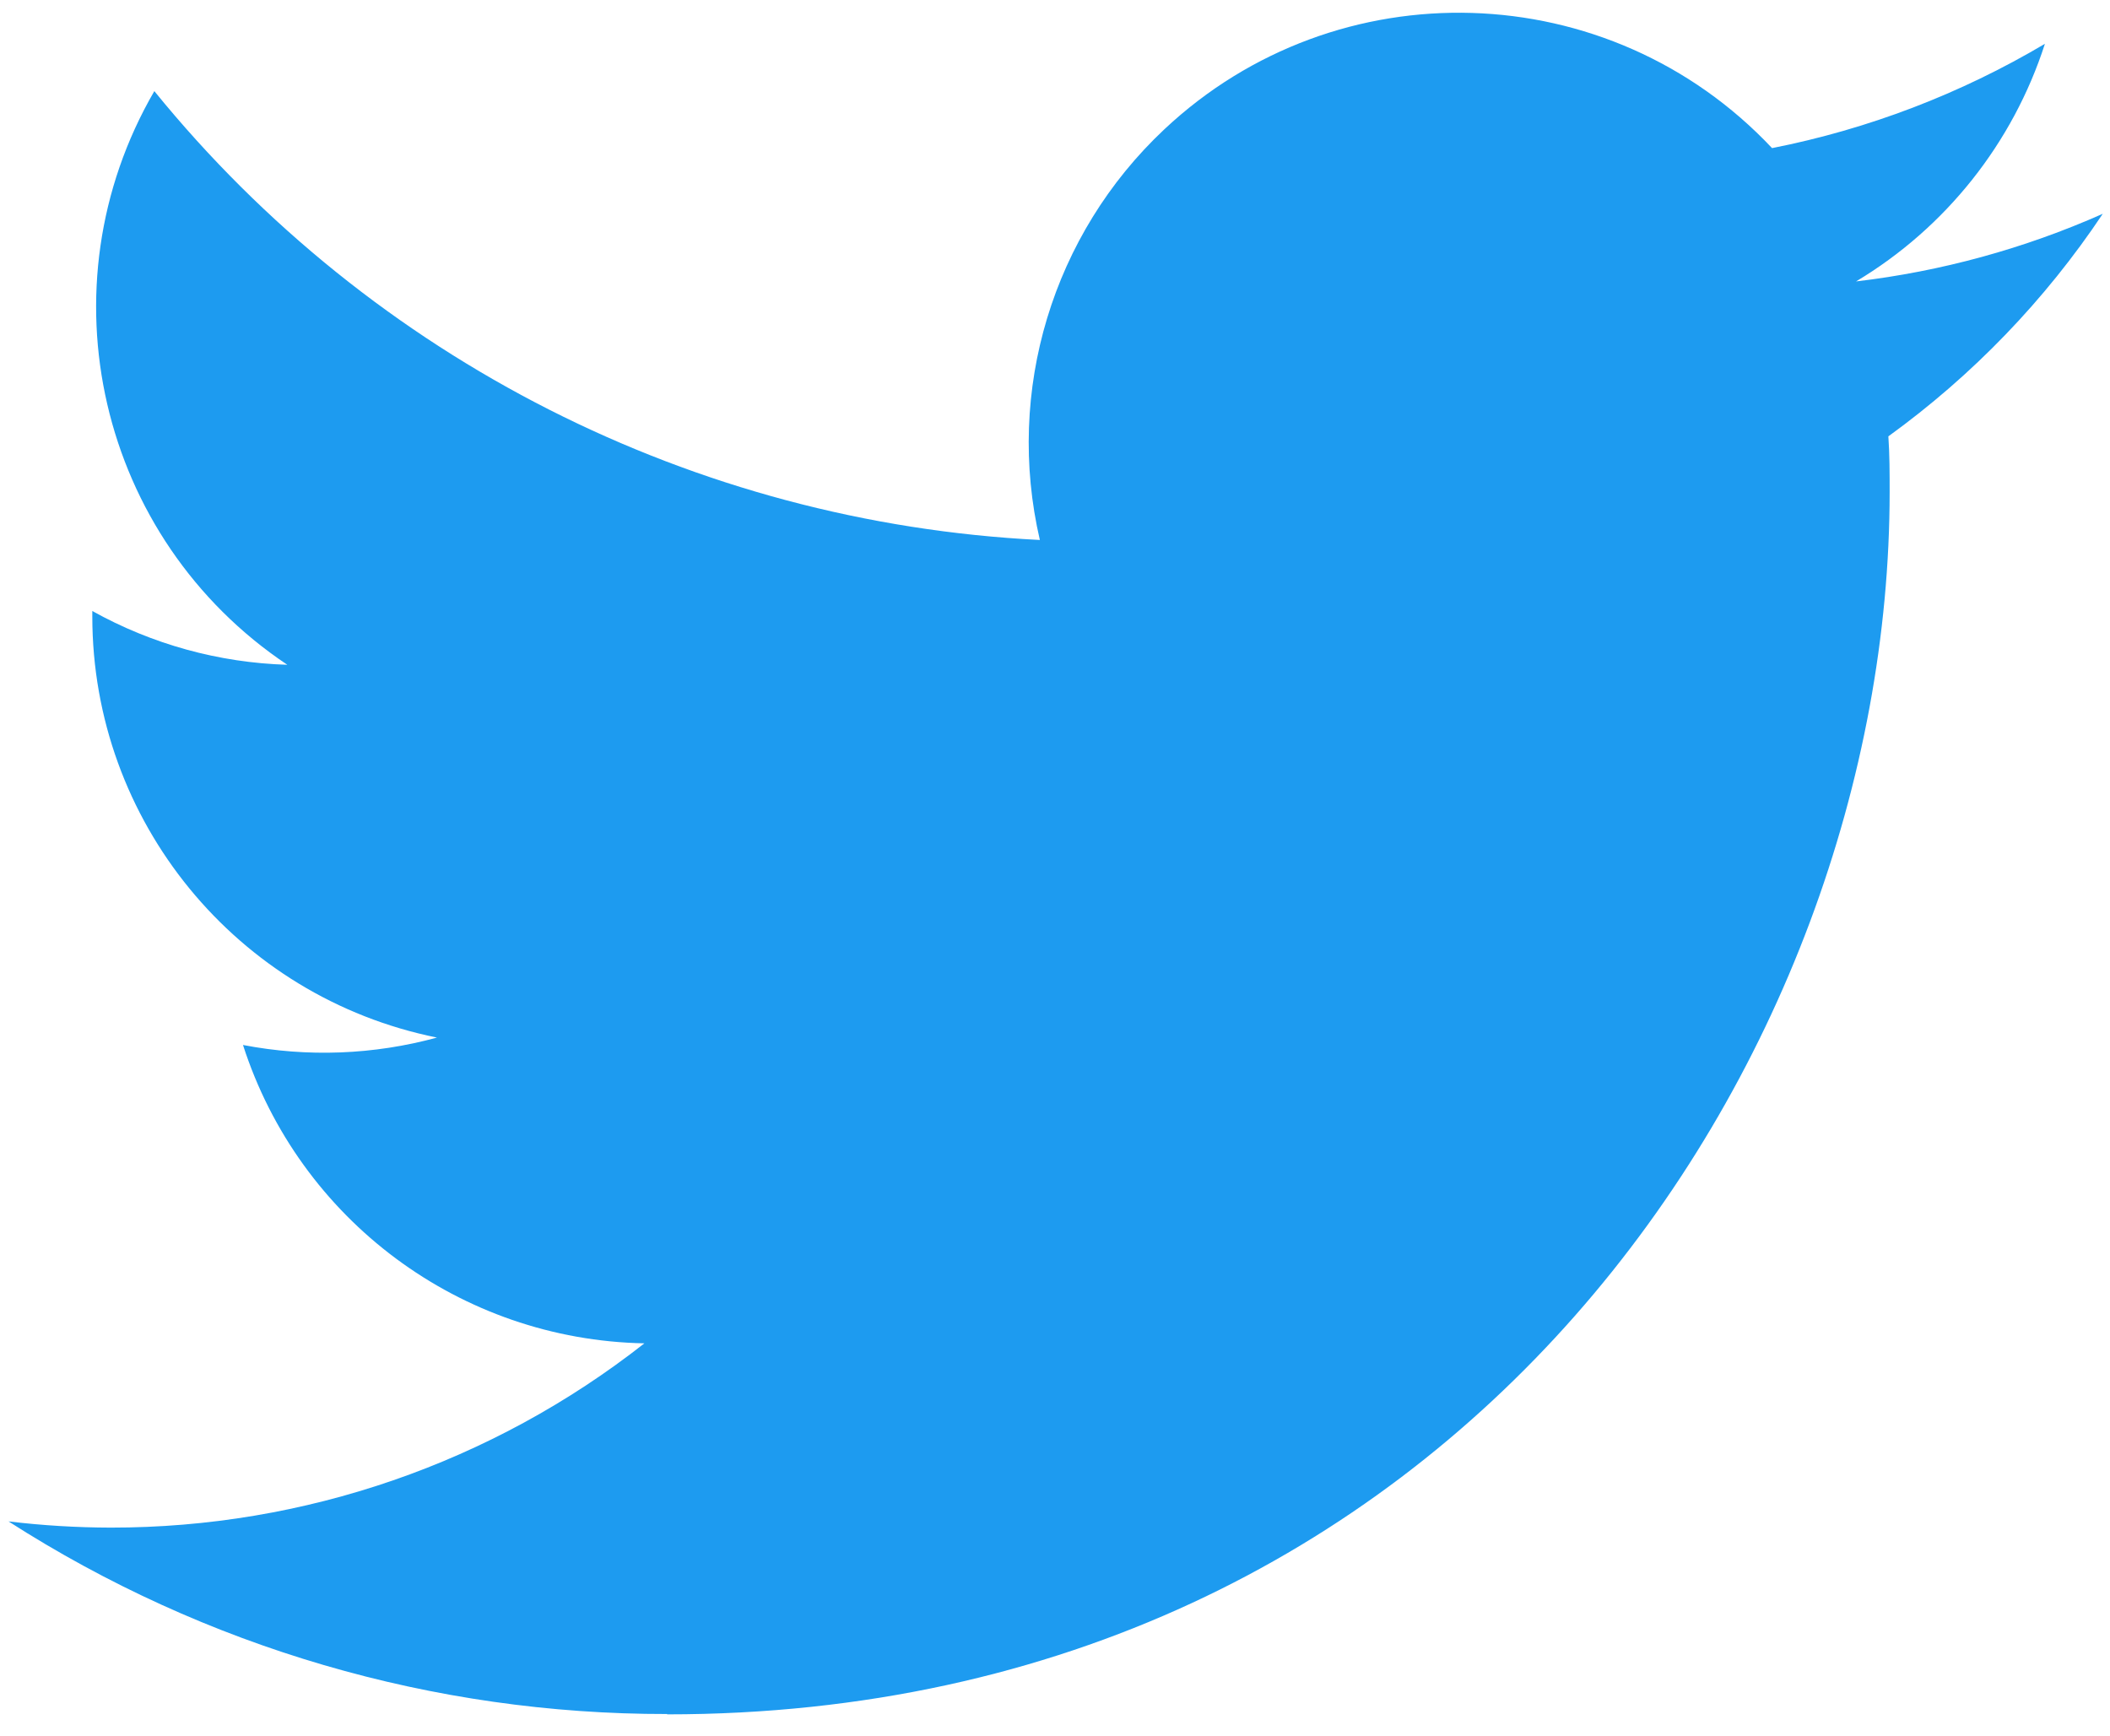
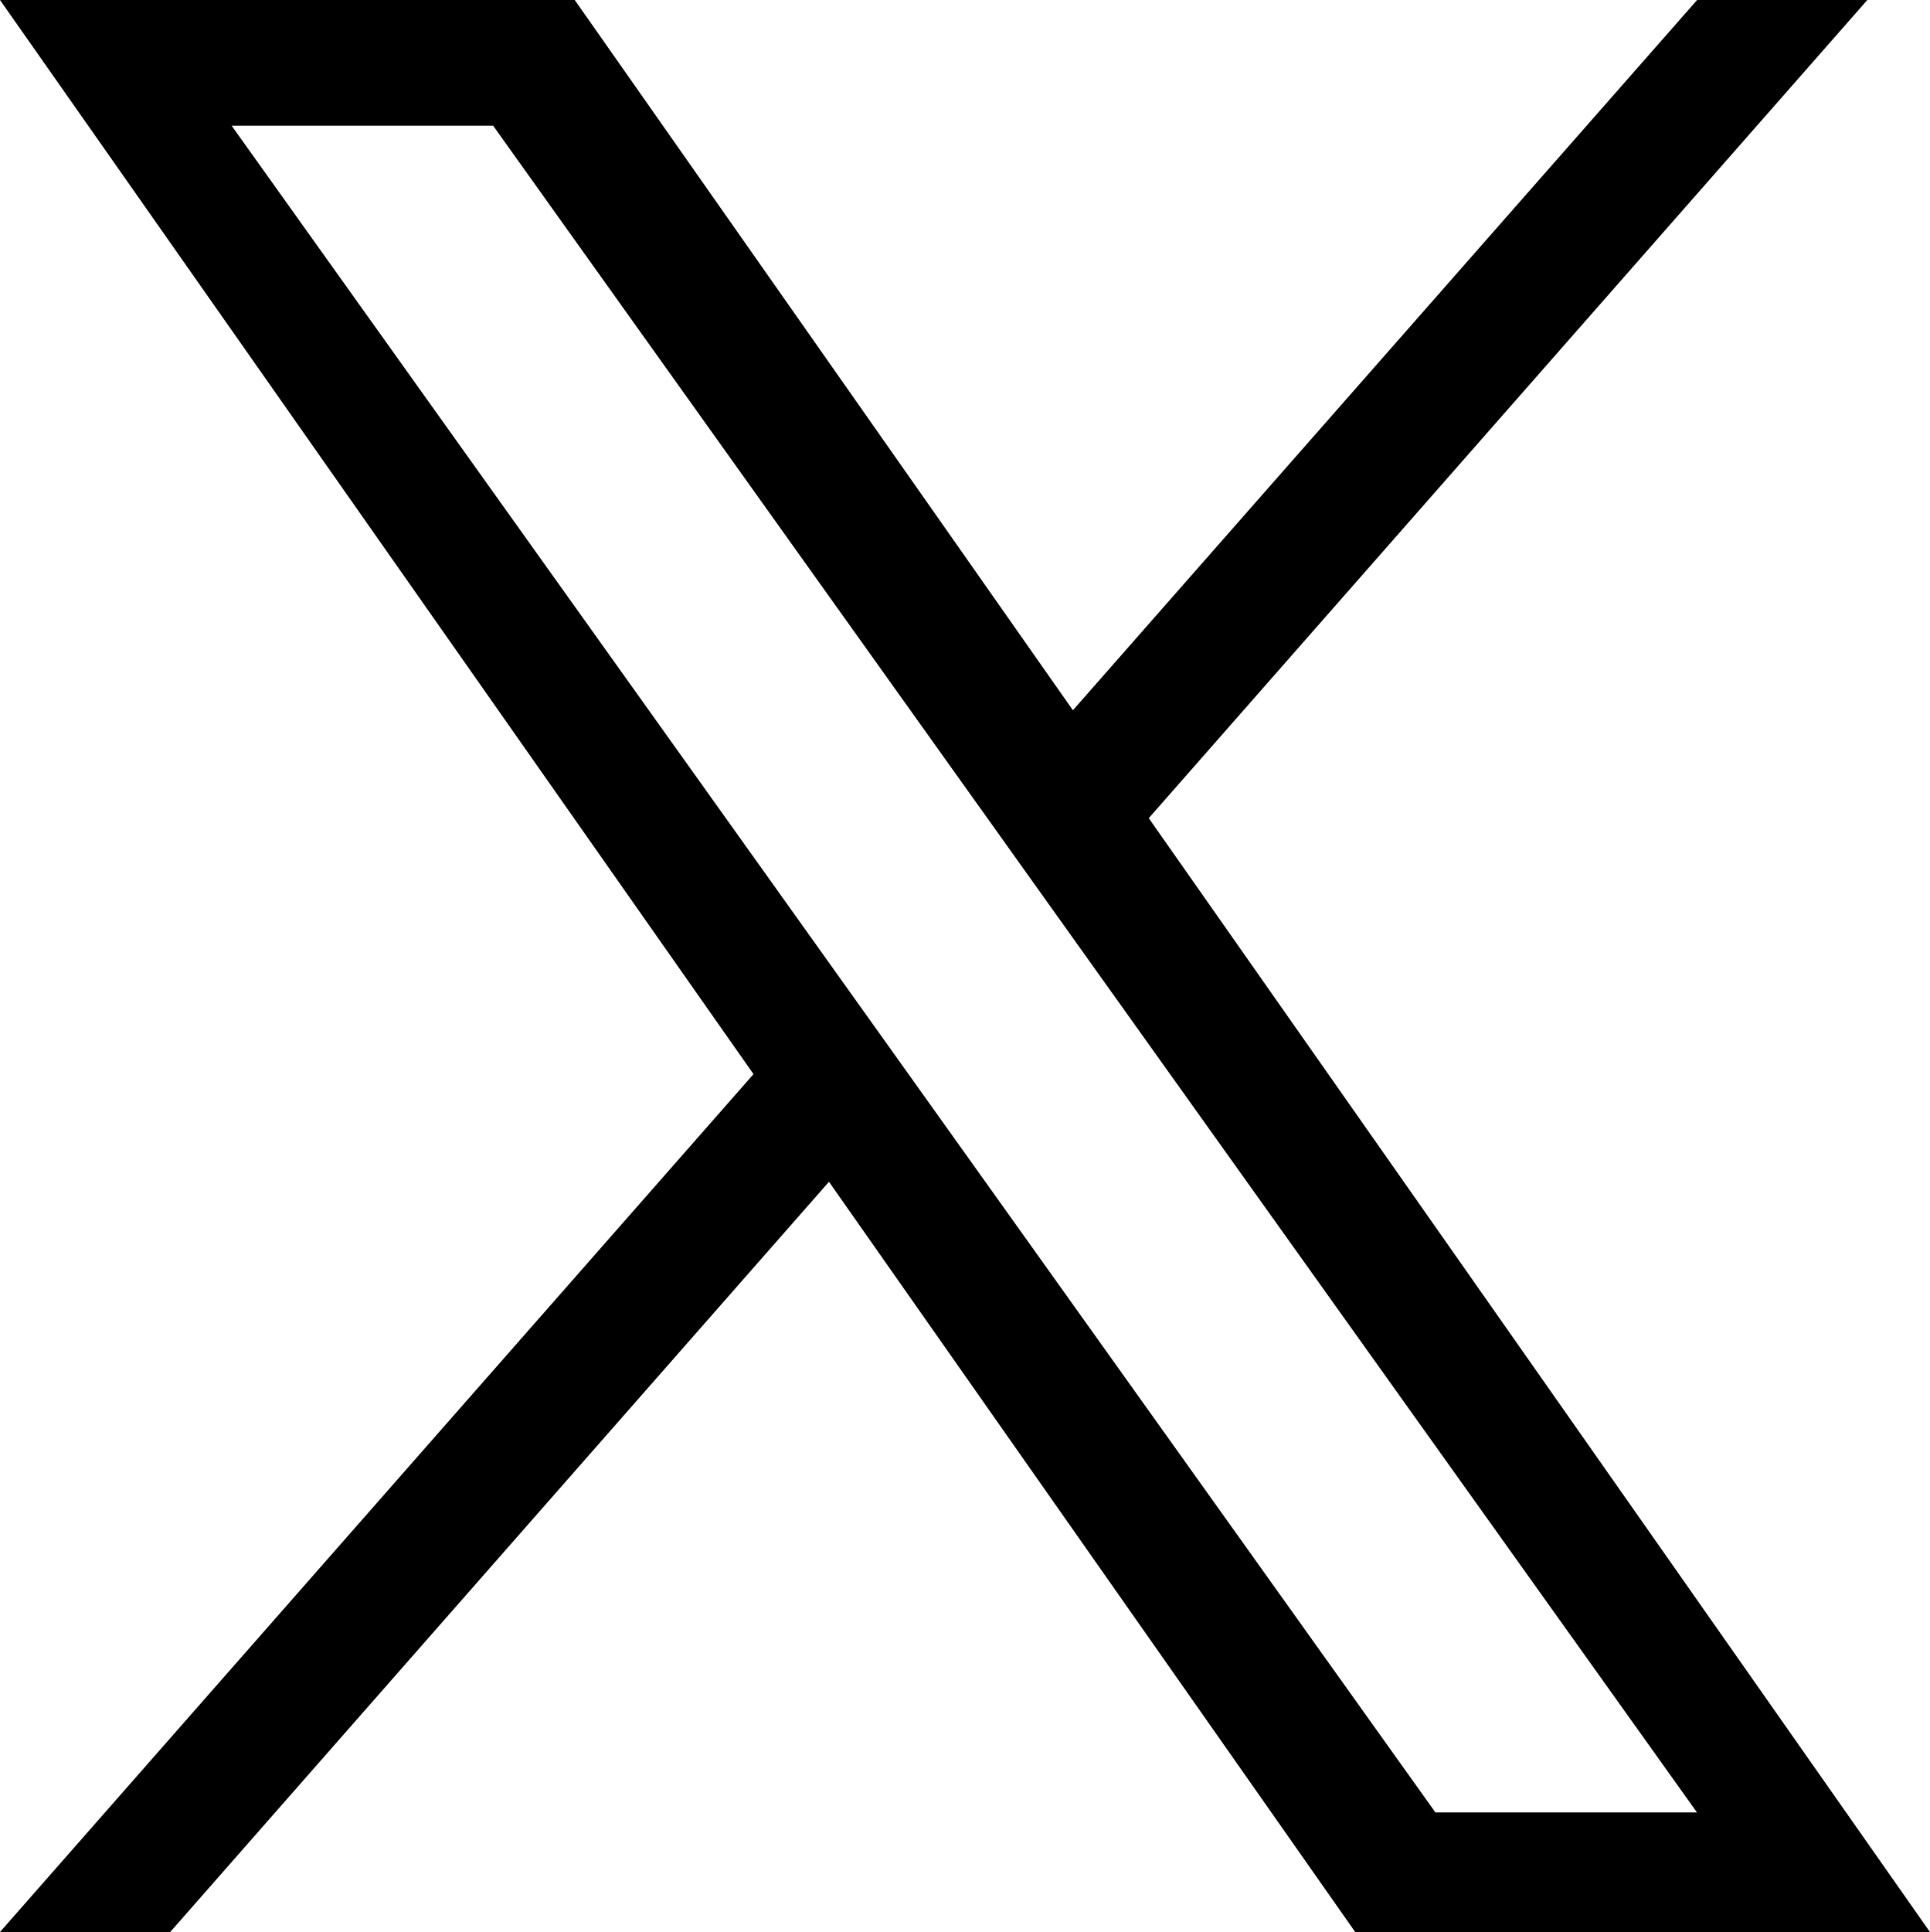
- <svg xmlns="http://www.w3.org/2000/svg" xml:space="preserve" viewBox="0 0 248 204">
-   <path fill="#1d9bf0" d="M221.95 51.29c.15 2.17.15 4.34.15 6.53 0 66.73-50.8 143.69-143.69 143.69v-.04c-27.44.04-54.31-7.82-77.41-22.64 3.99.48 8 .72 12.02.73 22.74.02 44.83-7.61 62.72-21.66-21.61-.41-40.56-14.5-47.18-35.07 7.57 1.46 15.37 1.16 22.8-.87-23.56-4.76-40.51-25.46-40.51-49.5v-.64c7.02 3.91 14.88 6.08 22.92 6.32C11.58 63.31 4.74 33.79 18.14 10.71c25.64 31.55 63.47 50.73 104.08 52.76-4.07-17.54 1.49-35.92 14.61-48.25 20.34-19.12 52.33-18.14 71.45 2.19 11.31-2.23 22.15-6.38 32.07-12.26-3.77 11.69-11.66 21.62-22.2 27.93 10.01-1.18 19.79-3.86 29-7.95-6.78 10.16-15.32 19.01-25.2 26.16z" />
+ <svg xmlns="http://www.w3.org/2000/svg" width="300" height="300.251" version="1.1">
+   <path d="M178.57 127.15 290.27 0h-26.46l-97.03 110.38L89.34 0H0l117.13 166.93L0 300.25h26.46l102.4-116.59 81.8 116.59h89.34M36.01 19.54H76.66l187.13 262.13h-40.66" />
</svg>
